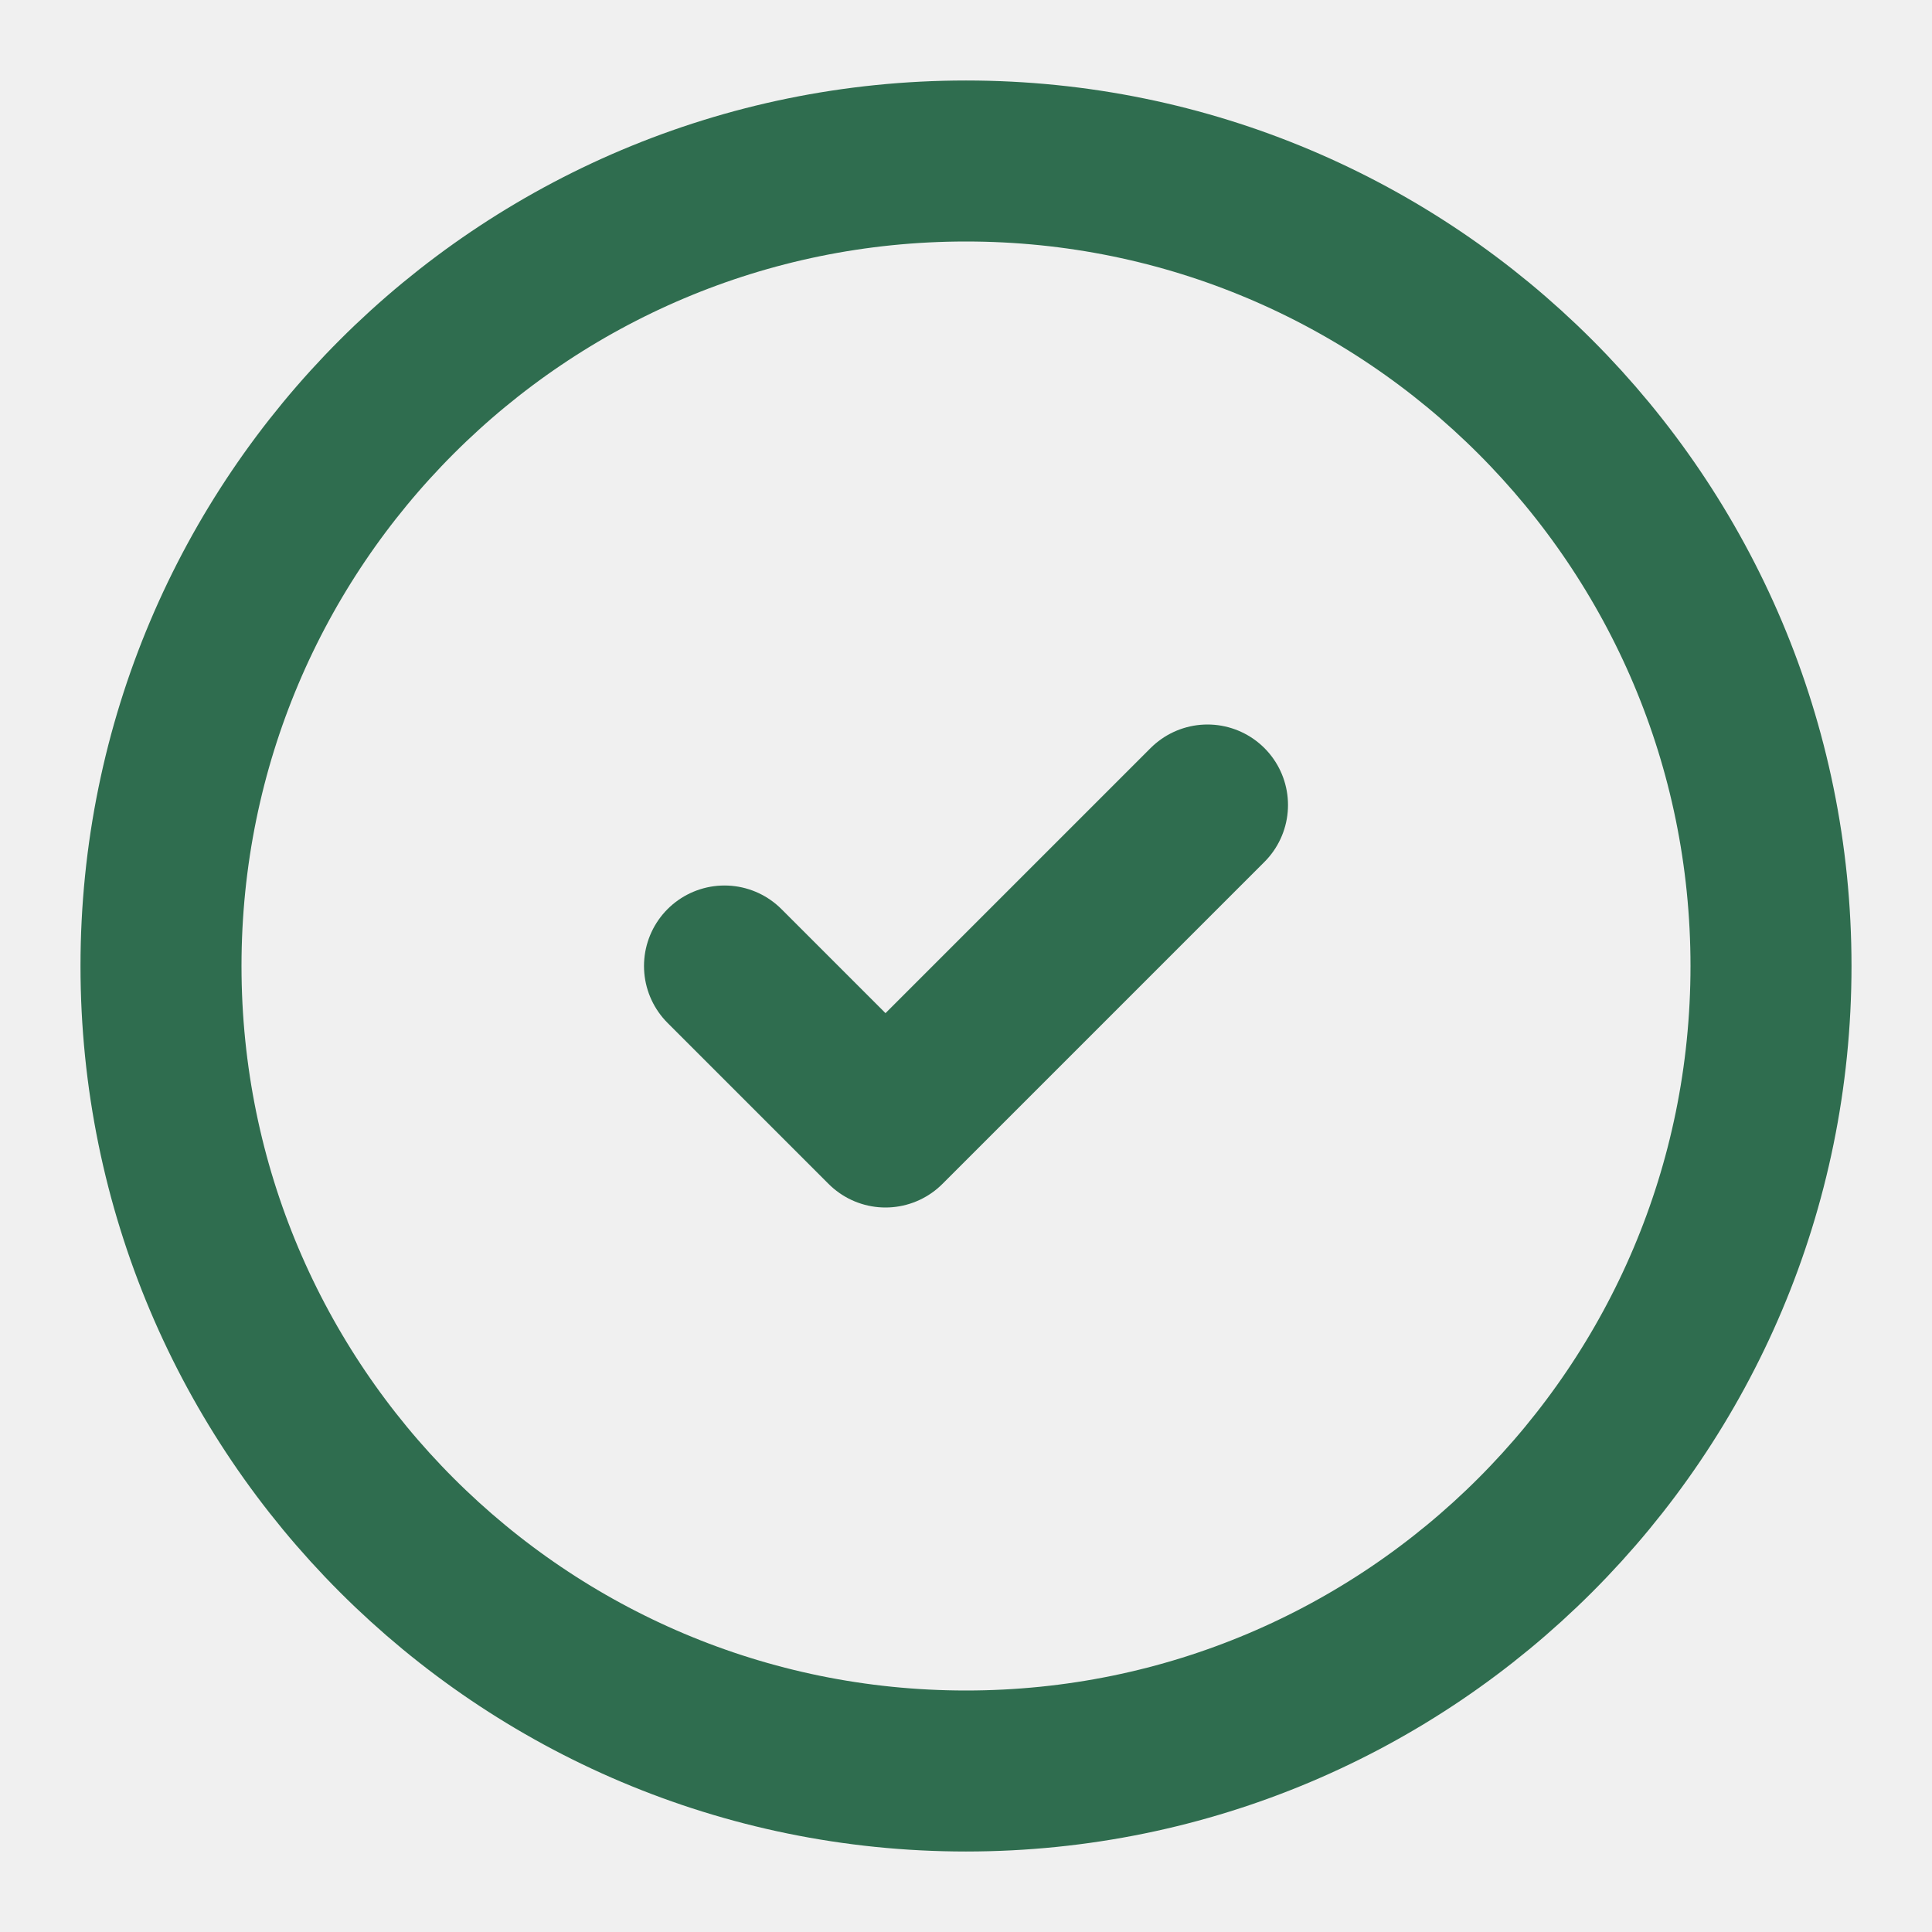
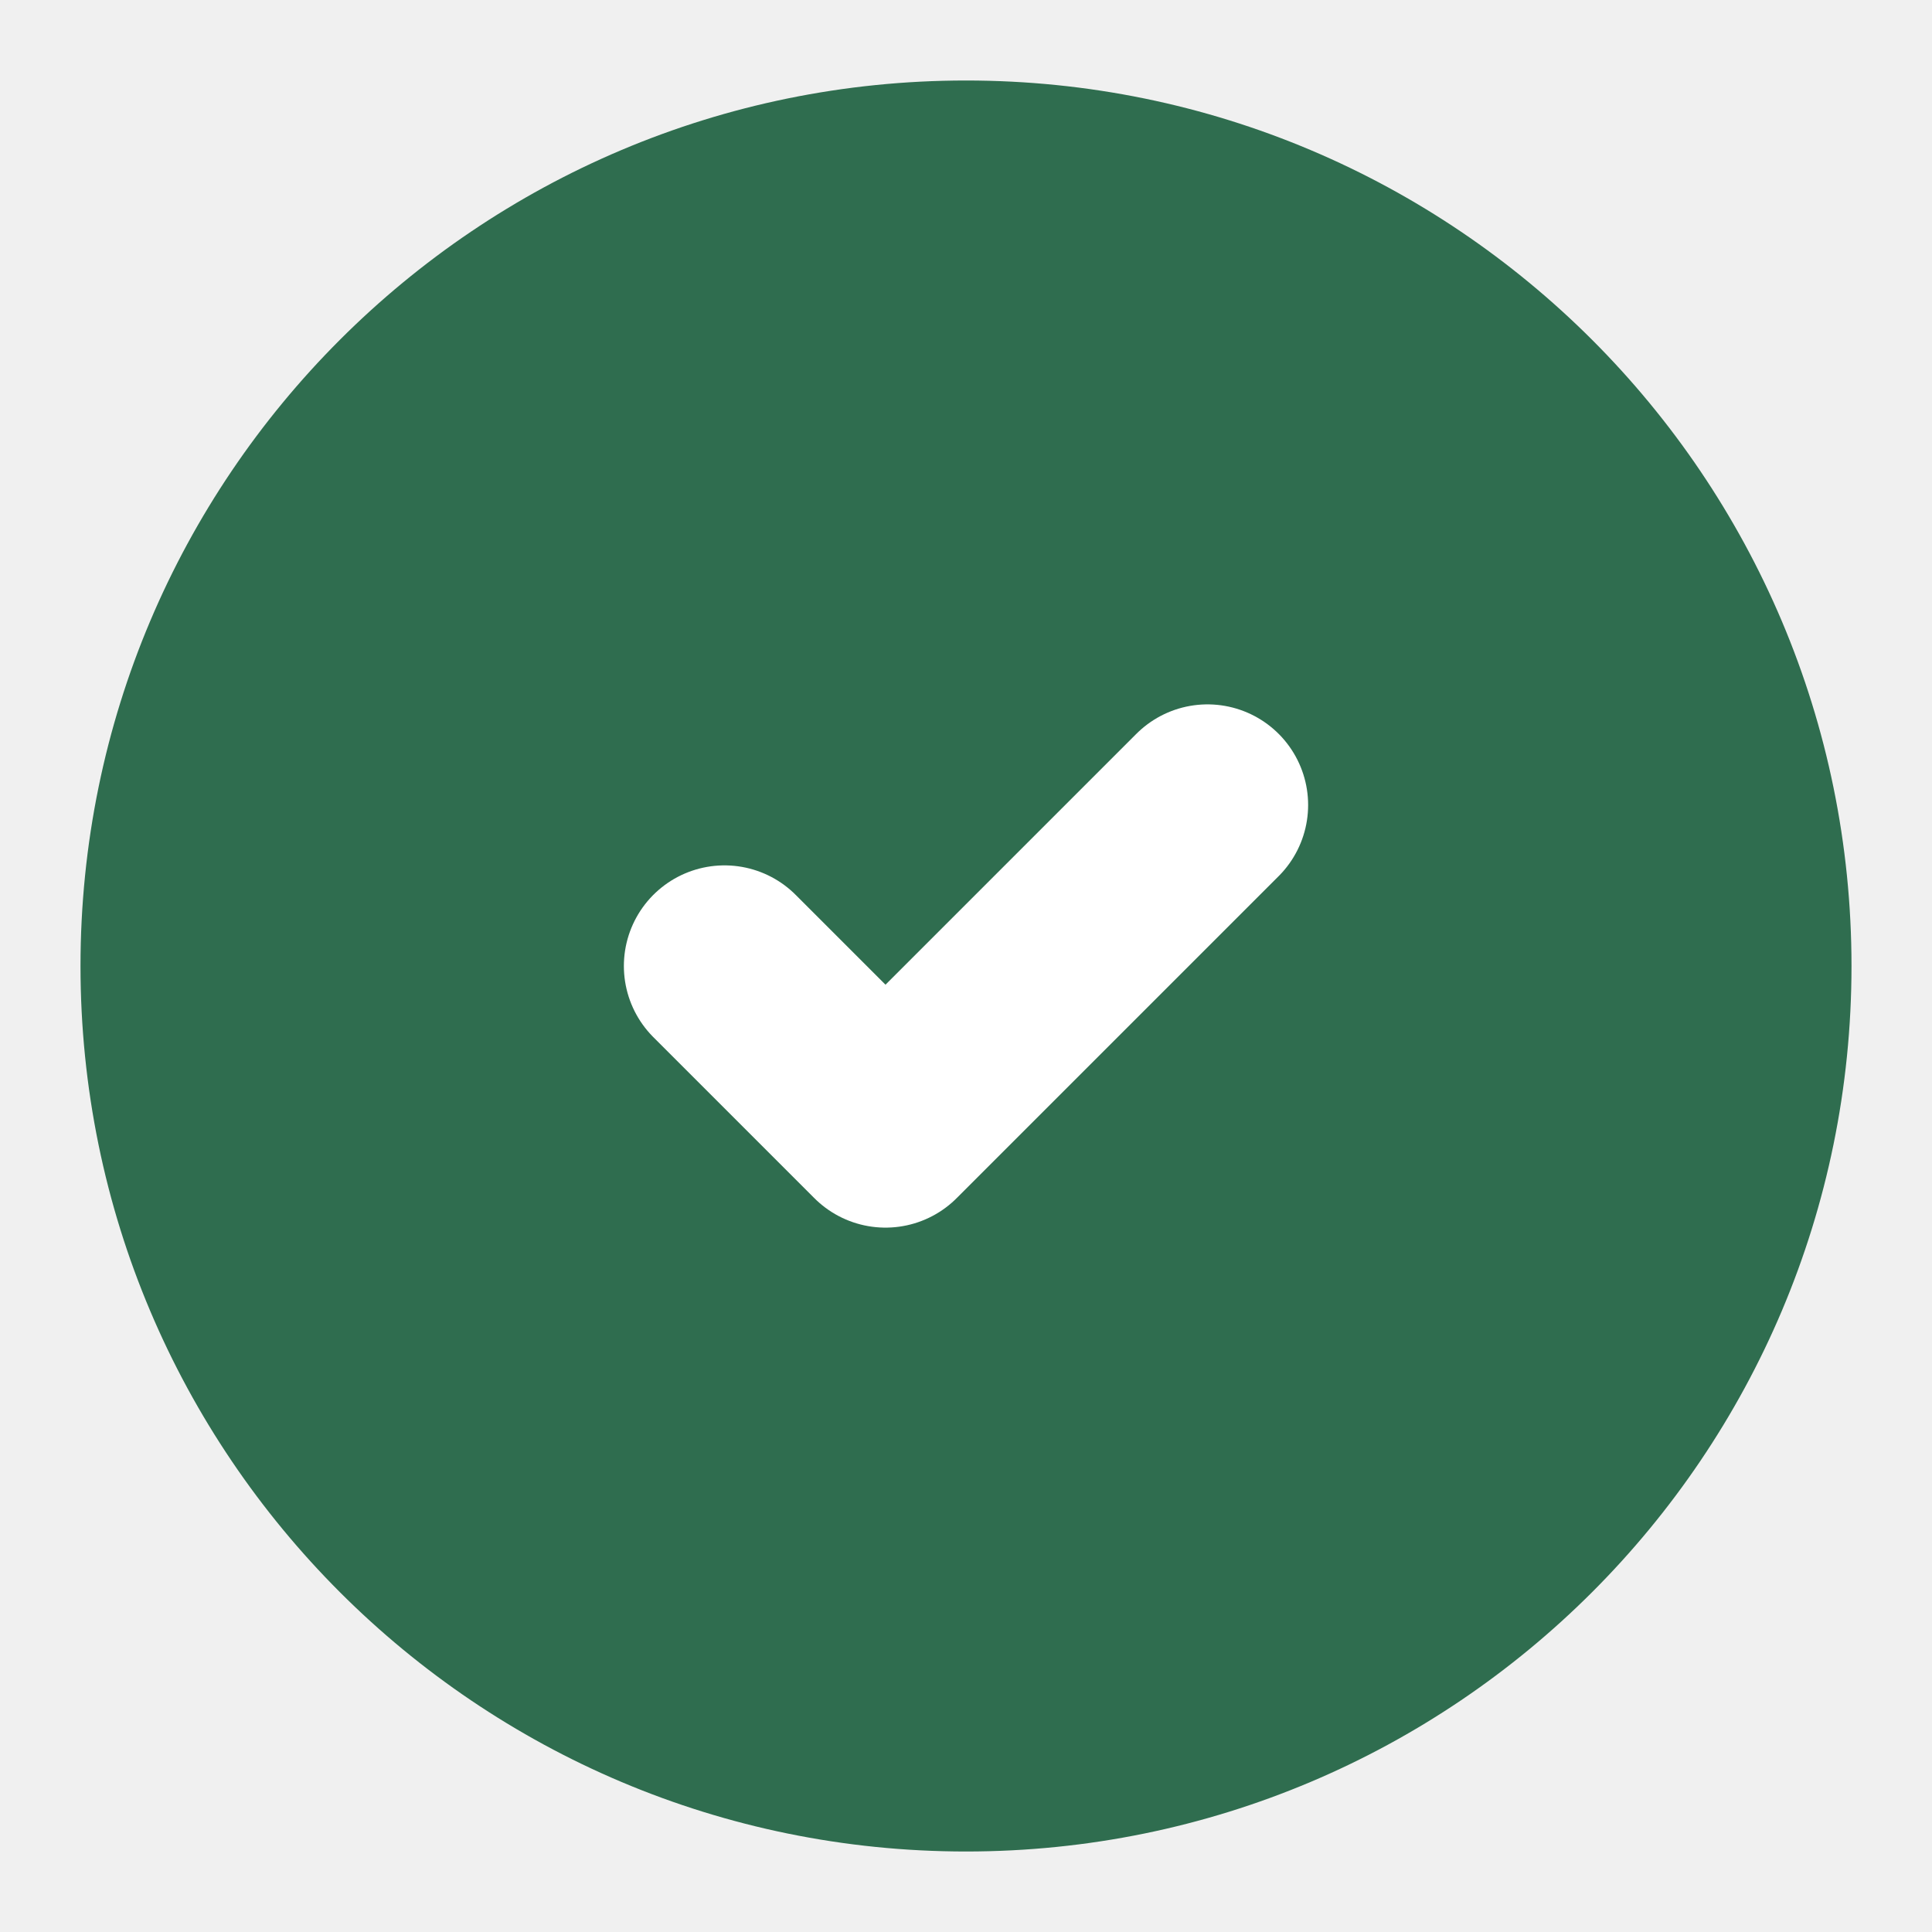
- <svg width="24" height="24" viewBox="0 0 24 24" style="display:block">
-   <circle cx="12" cy="12" r="10" fill="none" stroke="#2f6d4f" stroke-linecap="round" stroke-linejoin="round" stroke-width="2" />
-   <path d="m9 12 2 2 4-4" fill="none" stroke="#2f6d4f" stroke-linecap="round" stroke-linejoin="round" stroke-width="2" />
+ <svg xmlns="http://www.w3.org/2000/svg" width="32" height="32" viewBox="0 0 24 24">
+   <circle cx="12" cy="12" r="11" fill="#2f6d4f" />
+   <path d="m9 12 2 2 4-4" fill="none" stroke="#ffffff" stroke-linecap="round" stroke-linejoin="round" stroke-width="2.5" />
</svg>
